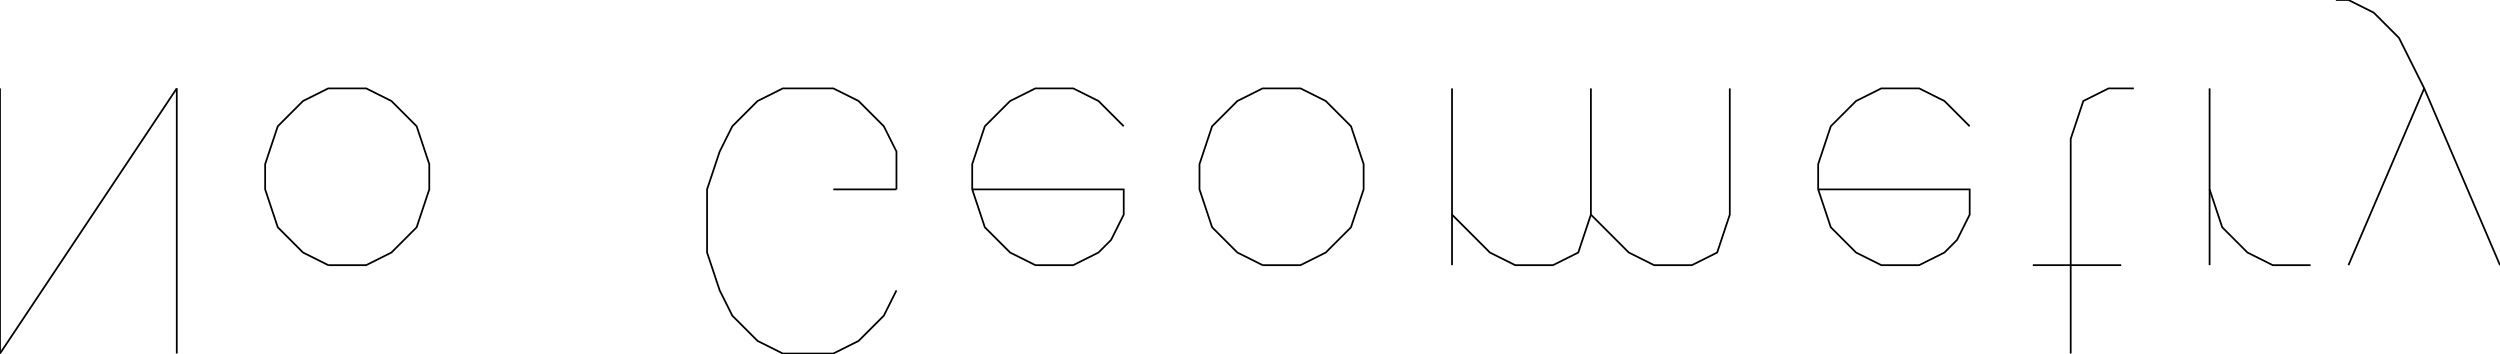
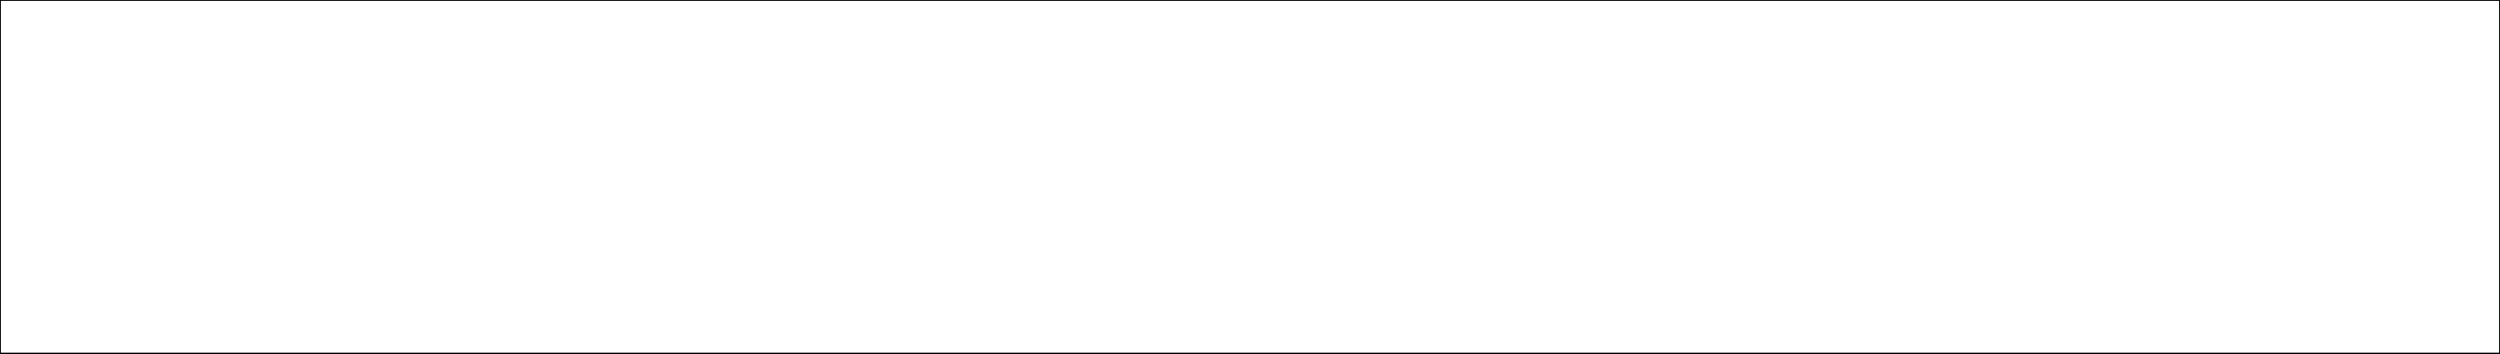
<svg xmlns="http://www.w3.org/2000/svg" baseProfile="tiny" height="20mm" width="141.429mm" viewBox="-70.714 -10 141.429 20" version="1.1" stroke="black" stroke-width=".1" fill="none">
-   <path fill="none" stroke="#000000" d="M-70.714 10 L-70.714 -5" />
-   <path fill="none" stroke="#000000" d="M-70.714 10 L-60.714 -5" />
-   <path fill="none" stroke="#000000" d="M-60.714 10 L-60.714 -5" />
-   <path fill="none" stroke="#000000" d="" />
-   <path fill="none" stroke="#000000" d="M-52.143 5 L-53.571 4.286 L-55 2.857 L-55.714 0.714 L-55.714 -0.714 L-55 -2.857 L-53.571 -4.286 L-52.143 -5 L-50 -5 L-48.571 -4.286 L-47.143 -2.857 L-46.429 -0.714 L-46.429 0.714 L-47.143 2.857 L-48.571 4.286 L-50 5 L-52.143 5" />
-   <path fill="none" stroke="#000000" d="" />
-   <path fill="none" stroke="#000000" d="" />
-   <path fill="none" stroke="#000000" d="M-20 6.429 L-20.714 7.857 L-22.143 9.286 L-23.571 10 L-26.429 10 L-27.857 9.286 L-29.286 7.857 L-30 6.429 L-30.714 4.286 L-30.714 0.714 L-30 -1.429 L-29.286 -2.857 L-27.857 -4.286 L-26.429 -5 L-23.571 -5 L-22.143 -4.286 L-20.714 -2.857 L-20 -1.429 L-20 0.714" />
-   <path fill="none" stroke="#000000" d="M-23.571 0.714 L-20 0.714" />
-   <path fill="none" stroke="#000000" d="" />
-   <path fill="none" stroke="#000000" d="M-15.714 0.714 L-7.143 0.714 L-7.143 2.143 L-7.857 3.571 L-8.571 4.286 L-10 5 L-12.143 5 L-13.571 4.286 L-15 2.857 L-15.714 0.714 L-15.714 -0.714 L-15 -2.857 L-13.571 -4.286 L-12.143 -5 L-10 -5 L-8.571 -4.286 L-7.143 -2.857" />
-   <path fill="none" stroke="#000000" d="" />
-   <path fill="none" stroke="#000000" d="M0.714 5 L-0.714 4.286 L-2.143 2.857 L-2.857 0.714 L-2.857 -0.714 L-2.143 -2.857 L-0.714 -4.286 L0.714 -5 L2.857 -5 L4.286 -4.286 L5.714 -2.857 L6.429 -0.714 L6.429 0.714 L5.714 2.857 L4.286 4.286 L2.857 5 L0.714 5" />
-   <path fill="none" stroke="#000000" d="" />
-   <path fill="none" stroke="#000000" d="M11.429 5 L11.429 -5" />
-   <path fill="none" stroke="#000000" d="M11.429 2.143 L13.571 4.286 L15 5 L17.143 5 L18.571 4.286 L19.286 2.143 L19.286 -5" />
-   <path fill="none" stroke="#000000" d="M19.286 2.143 L21.429 4.286 L22.857 5 L25 5 L26.429 4.286 L27.143 2.143 L27.143 -5" />
-   <path fill="none" stroke="#000000" d="" />
-   <path fill="none" stroke="#000000" d="M32.143 0.714 L40.714 0.714 L40.714 2.143 L40 3.571 L39.286 4.286 L37.857 5 L35.714 5 L34.286 4.286 L32.857 2.857 L32.143 0.714 L32.143 -0.714 L32.857 -2.857 L34.286 -4.286 L35.714 -5 L37.857 -5 L39.286 -4.286 L40.714 -2.857" />
-   <path fill="none" stroke="#000000" d="" />
-   <path fill="none" stroke="#000000" d="M46.429 10 L46.429 -2.143 L47.143 -4.286 L48.571 -5 L50 -5" />
-   <path fill="none" stroke="#000000" d="M44.286 5 L49.286 5" />
-   <path fill="none" stroke="#000000" d="" />
-   <path fill="none" stroke="#000000" d="M54.286 5 L54.286 -5" />
-   <path fill="none" stroke="#000000" d="M54.286 0.714 L55 2.857 L56.429 4.286 L57.857 5 L60 5" />
-   <path fill="none" stroke="#000000" d="" />
-   <path fill="none" stroke="#000000" d="M62.143 5 L66.429 -5" />
-   <path fill="none" stroke="#000000" d="M70.714 5 L66.429 -5 L65 -7.857 L63.571 -9.286 L62.143 -10 L61.429 -10" />
-   <path fill="none" stroke="#000000" d="" />
+   <path fill="none" stroke="#000000" d="M70.714 -10 L-70.714 -10 L-70.714 10 L70.714 10 z" />
</svg>
